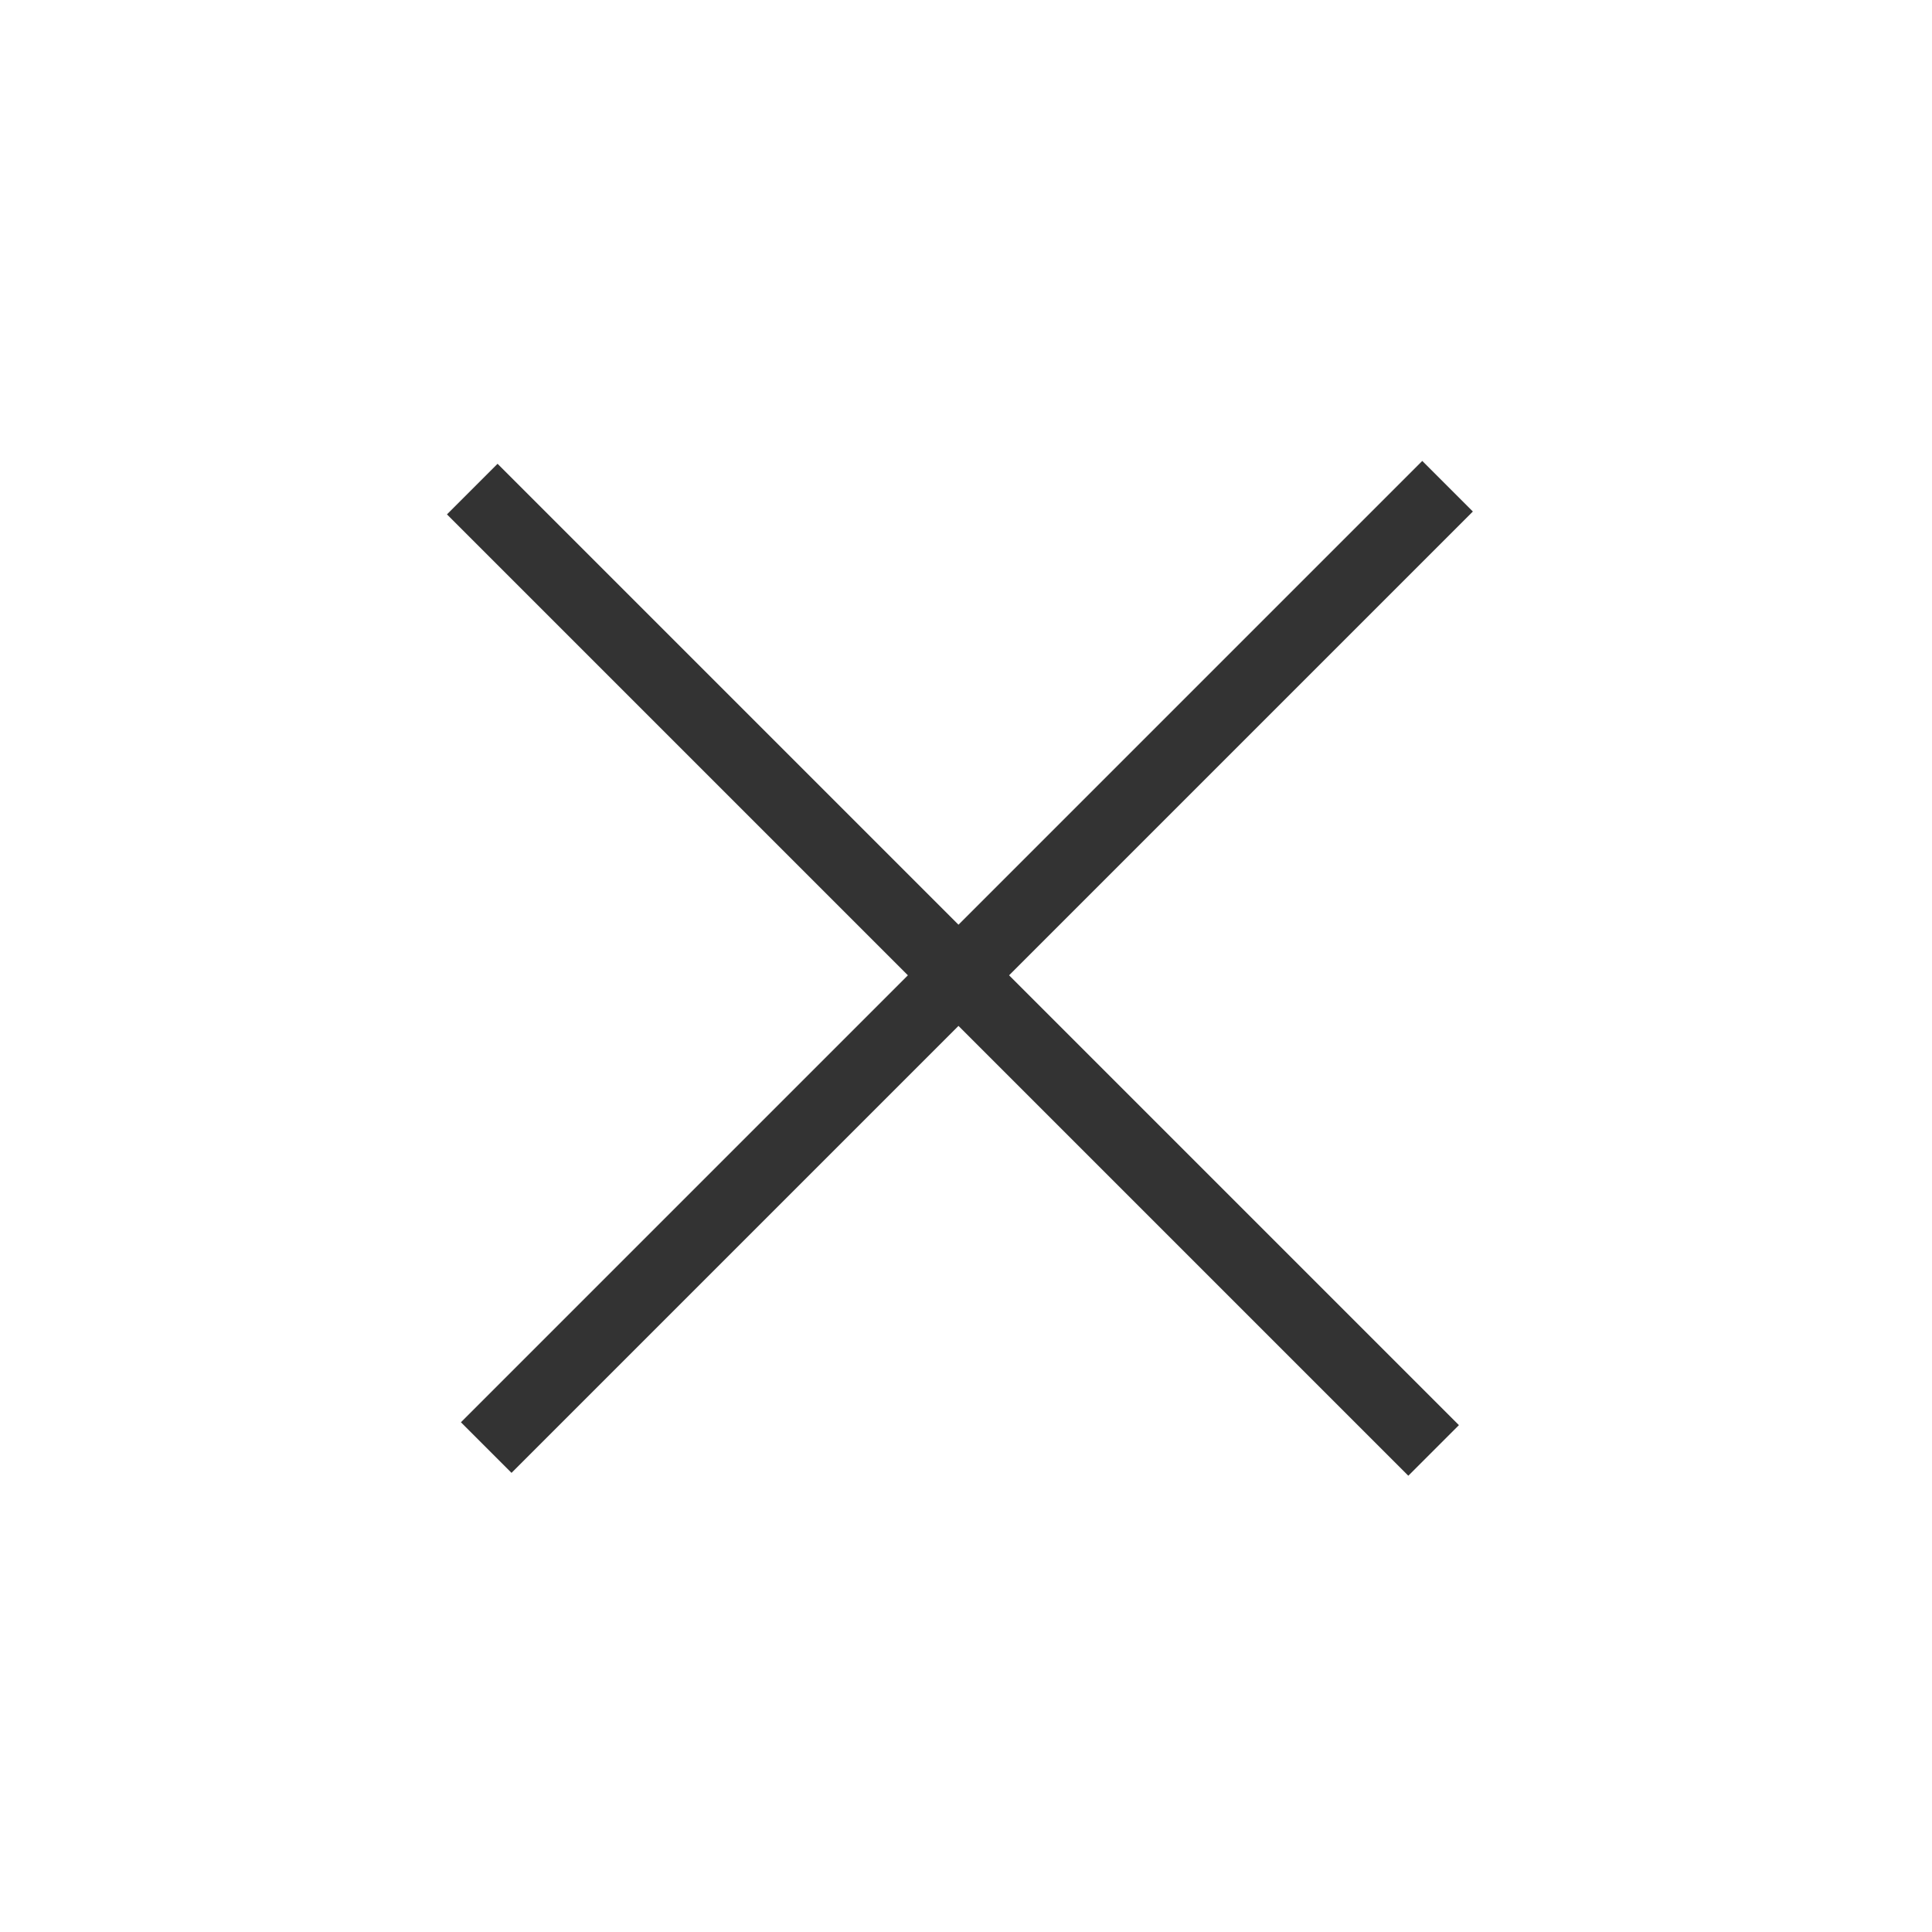
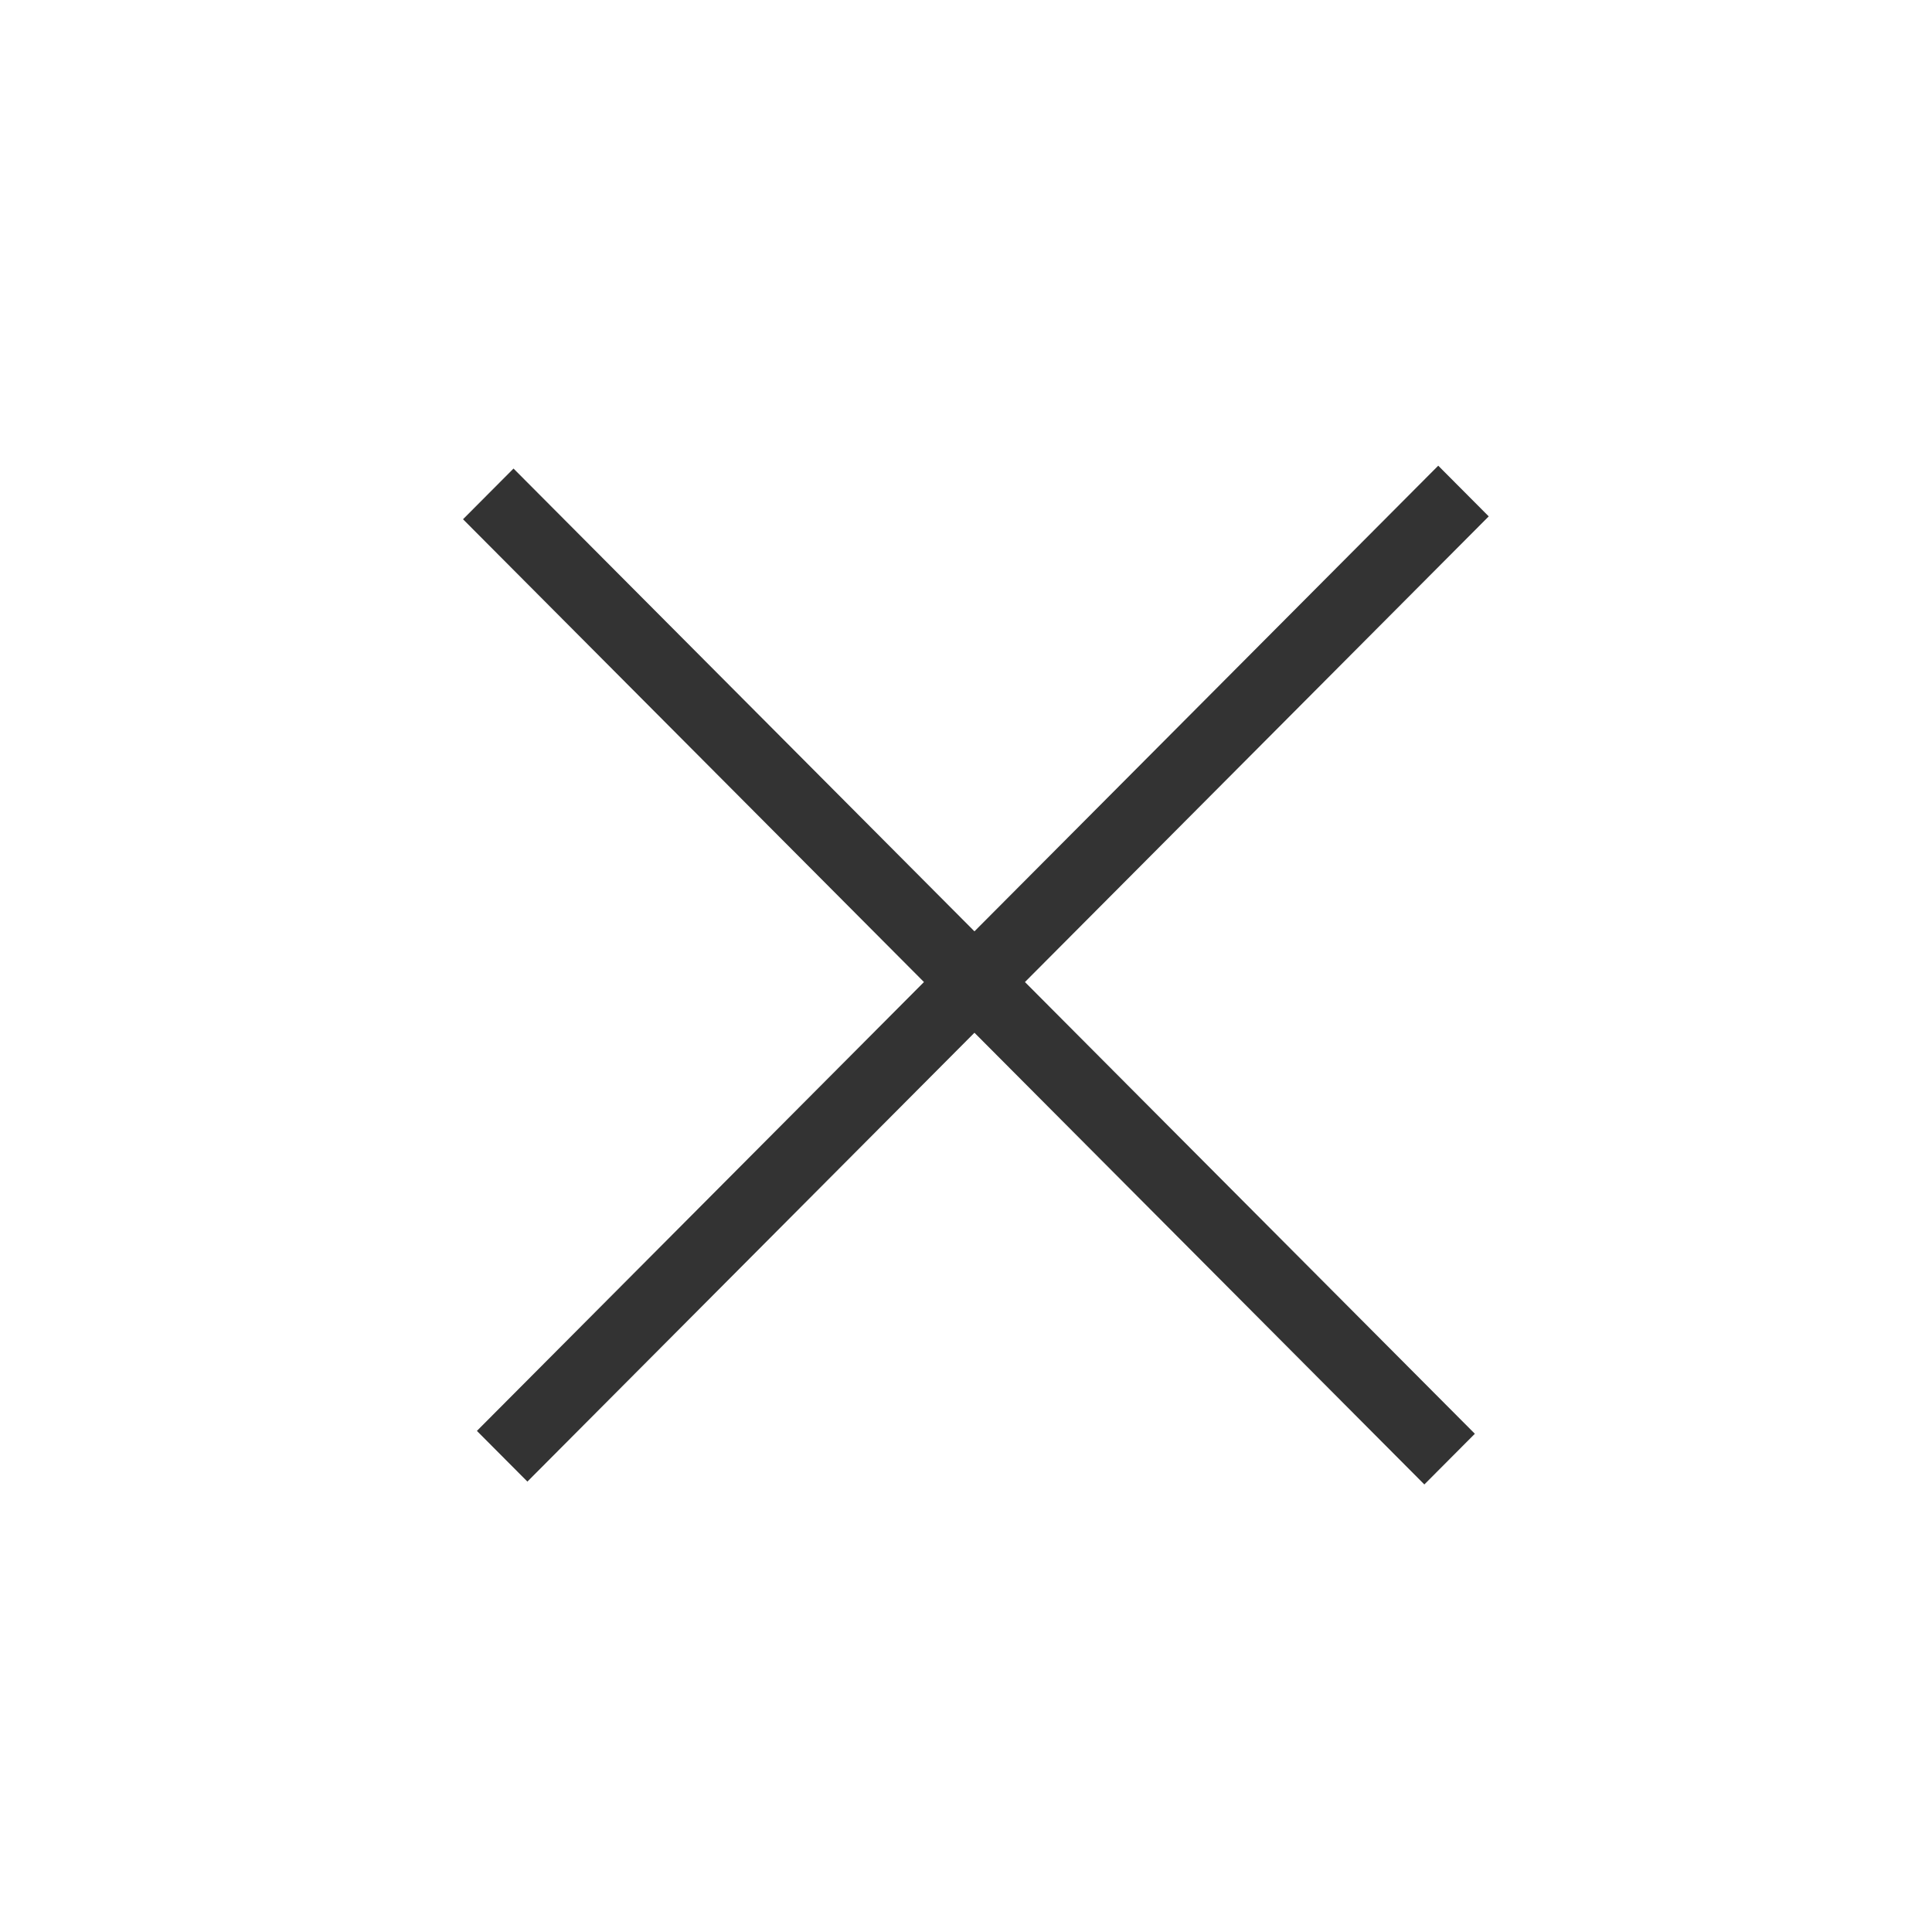
<svg xmlns="http://www.w3.org/2000/svg" width="27" height="27" viewBox="0 0 27 27" fill="none">
-   <line x1="20.23" y1="6.795" x2="6.795" y2="20.23" stroke="#333333" />
-   <line x1="20.035" y1="20.27" x2="6.6" y2="6.835" stroke="#333333" />
+   <line y1="-0.5" x2="19.038" y2="-0.5" transform="matrix(-0.705683 0.708528 -0.705683 -0.708528 20.0996 6.50797)" stroke="#333333" />
+   <line y1="-0.5" x2="19.038" y2="-0.5" transform="matrix(-0.705683 -0.708528 0.705683 -0.708528 20.6113 20.037)" stroke="#333333" />
</svg>
